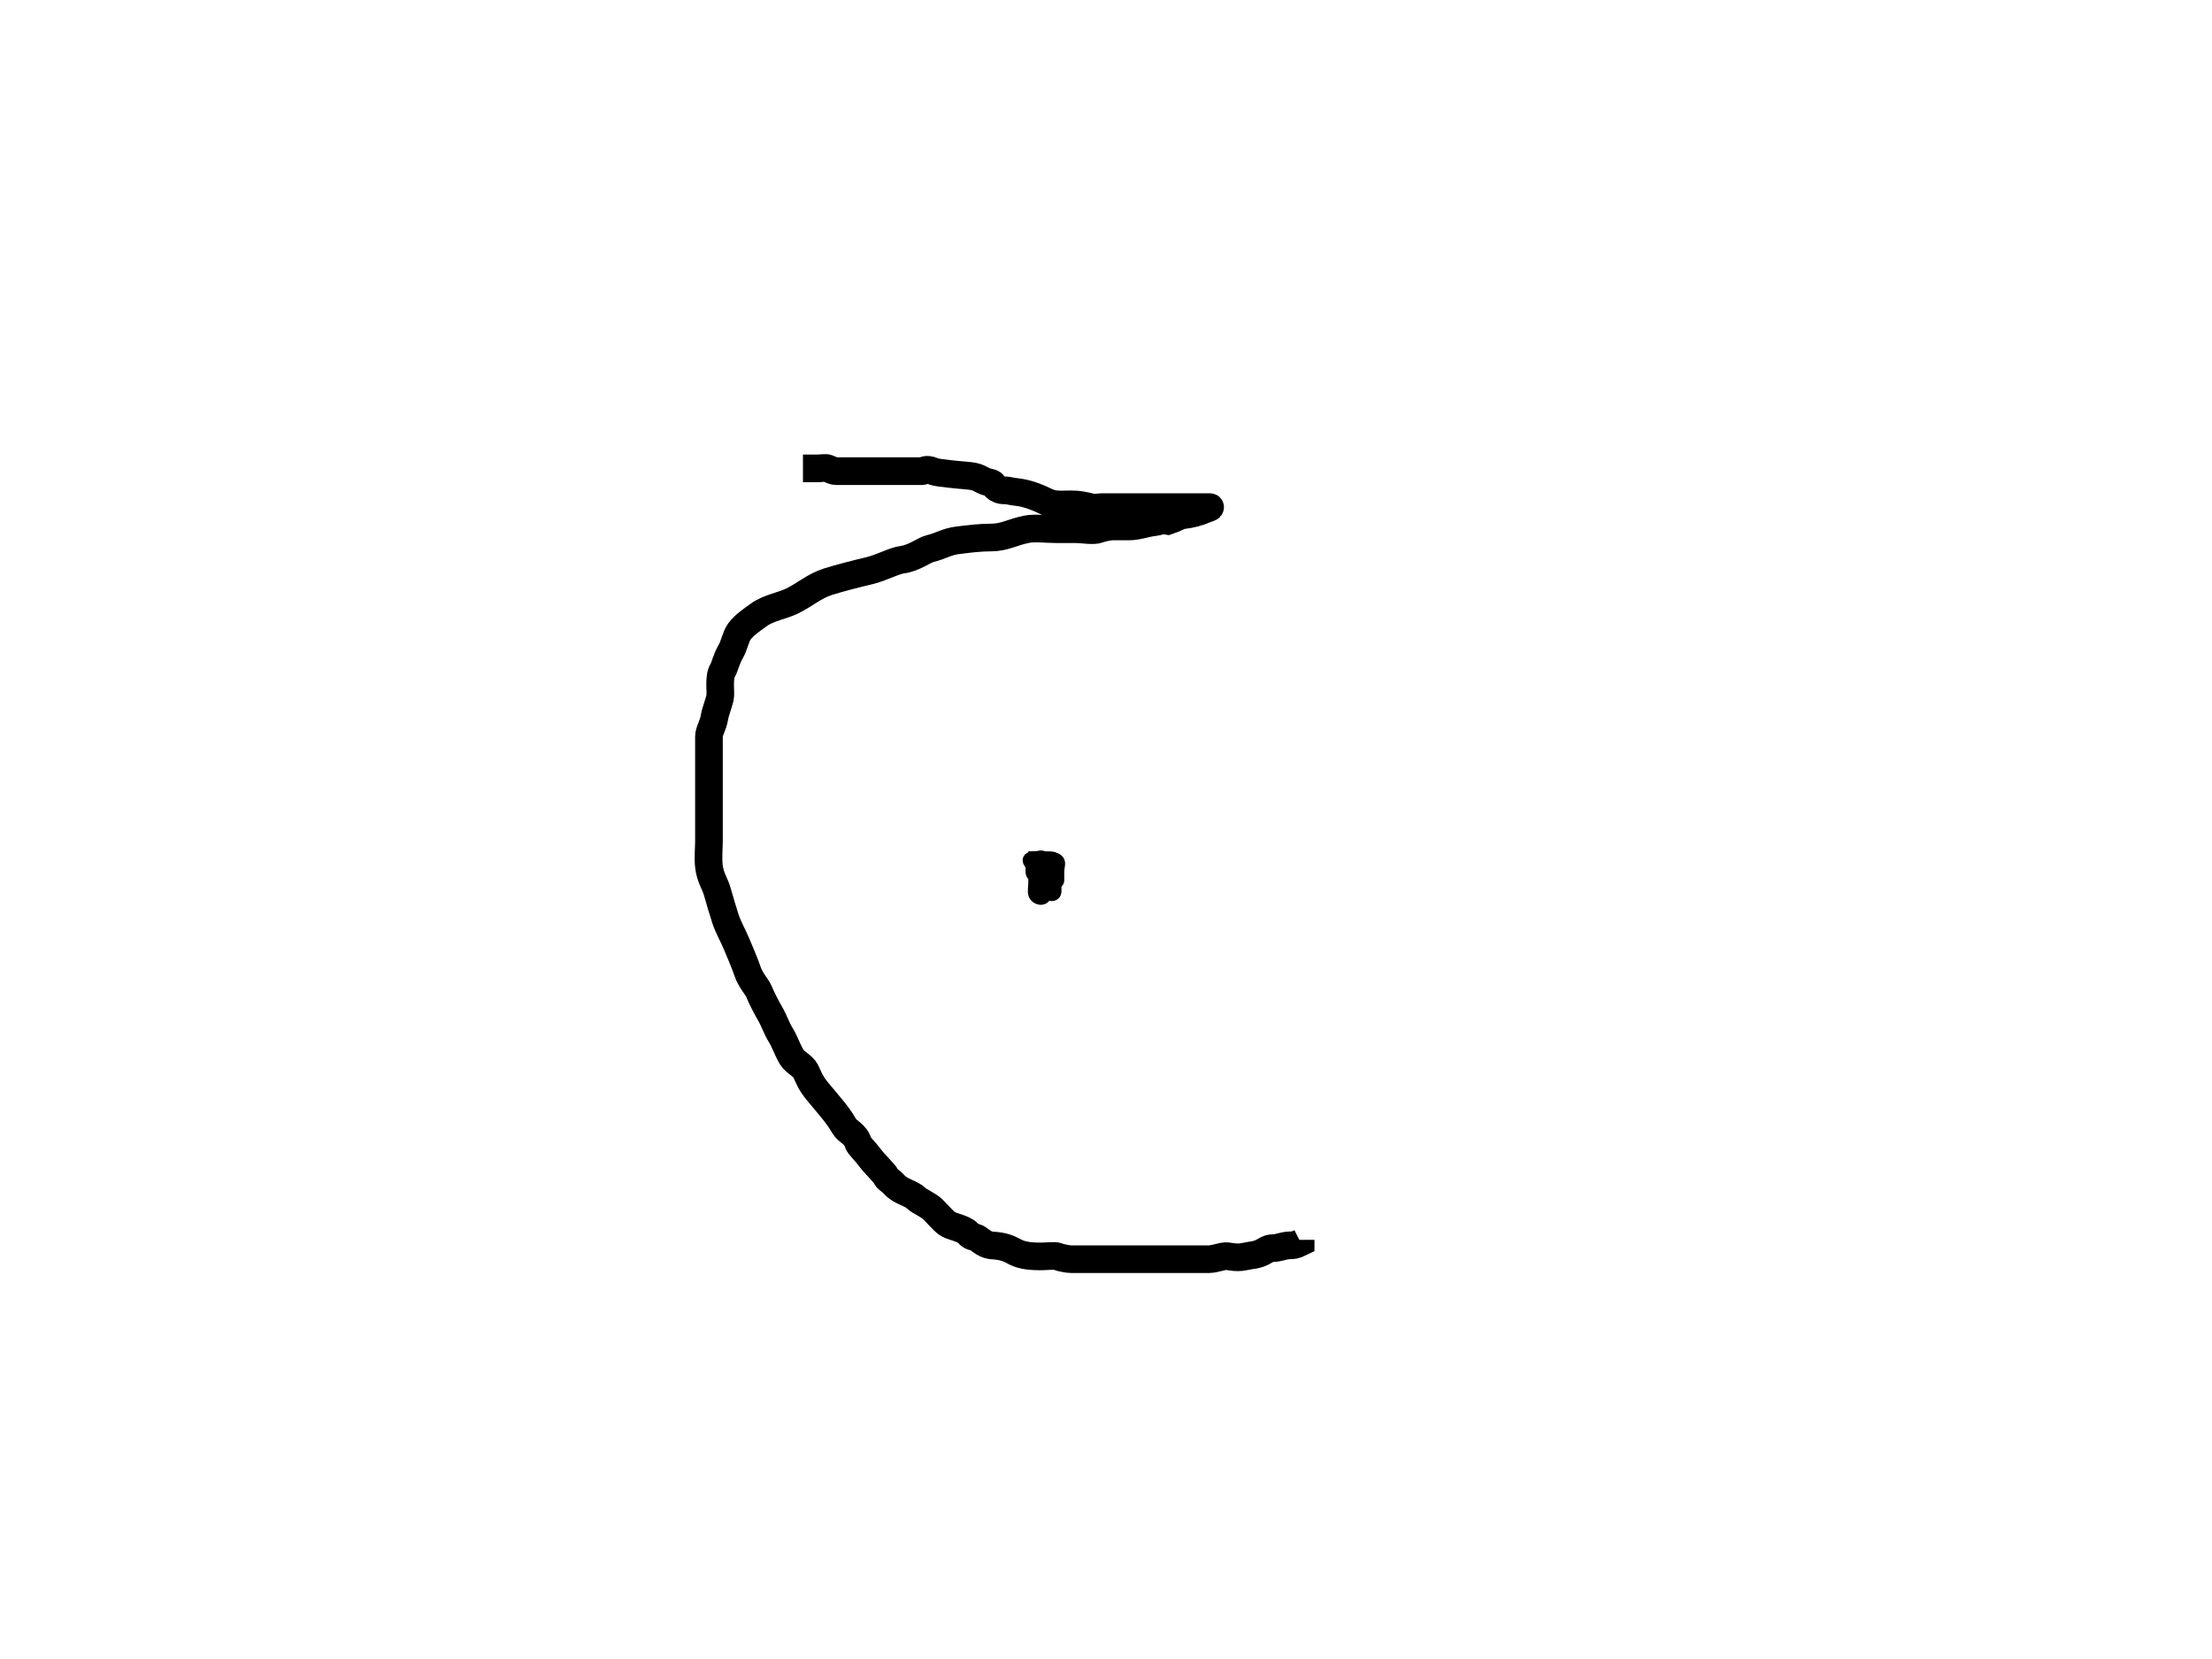
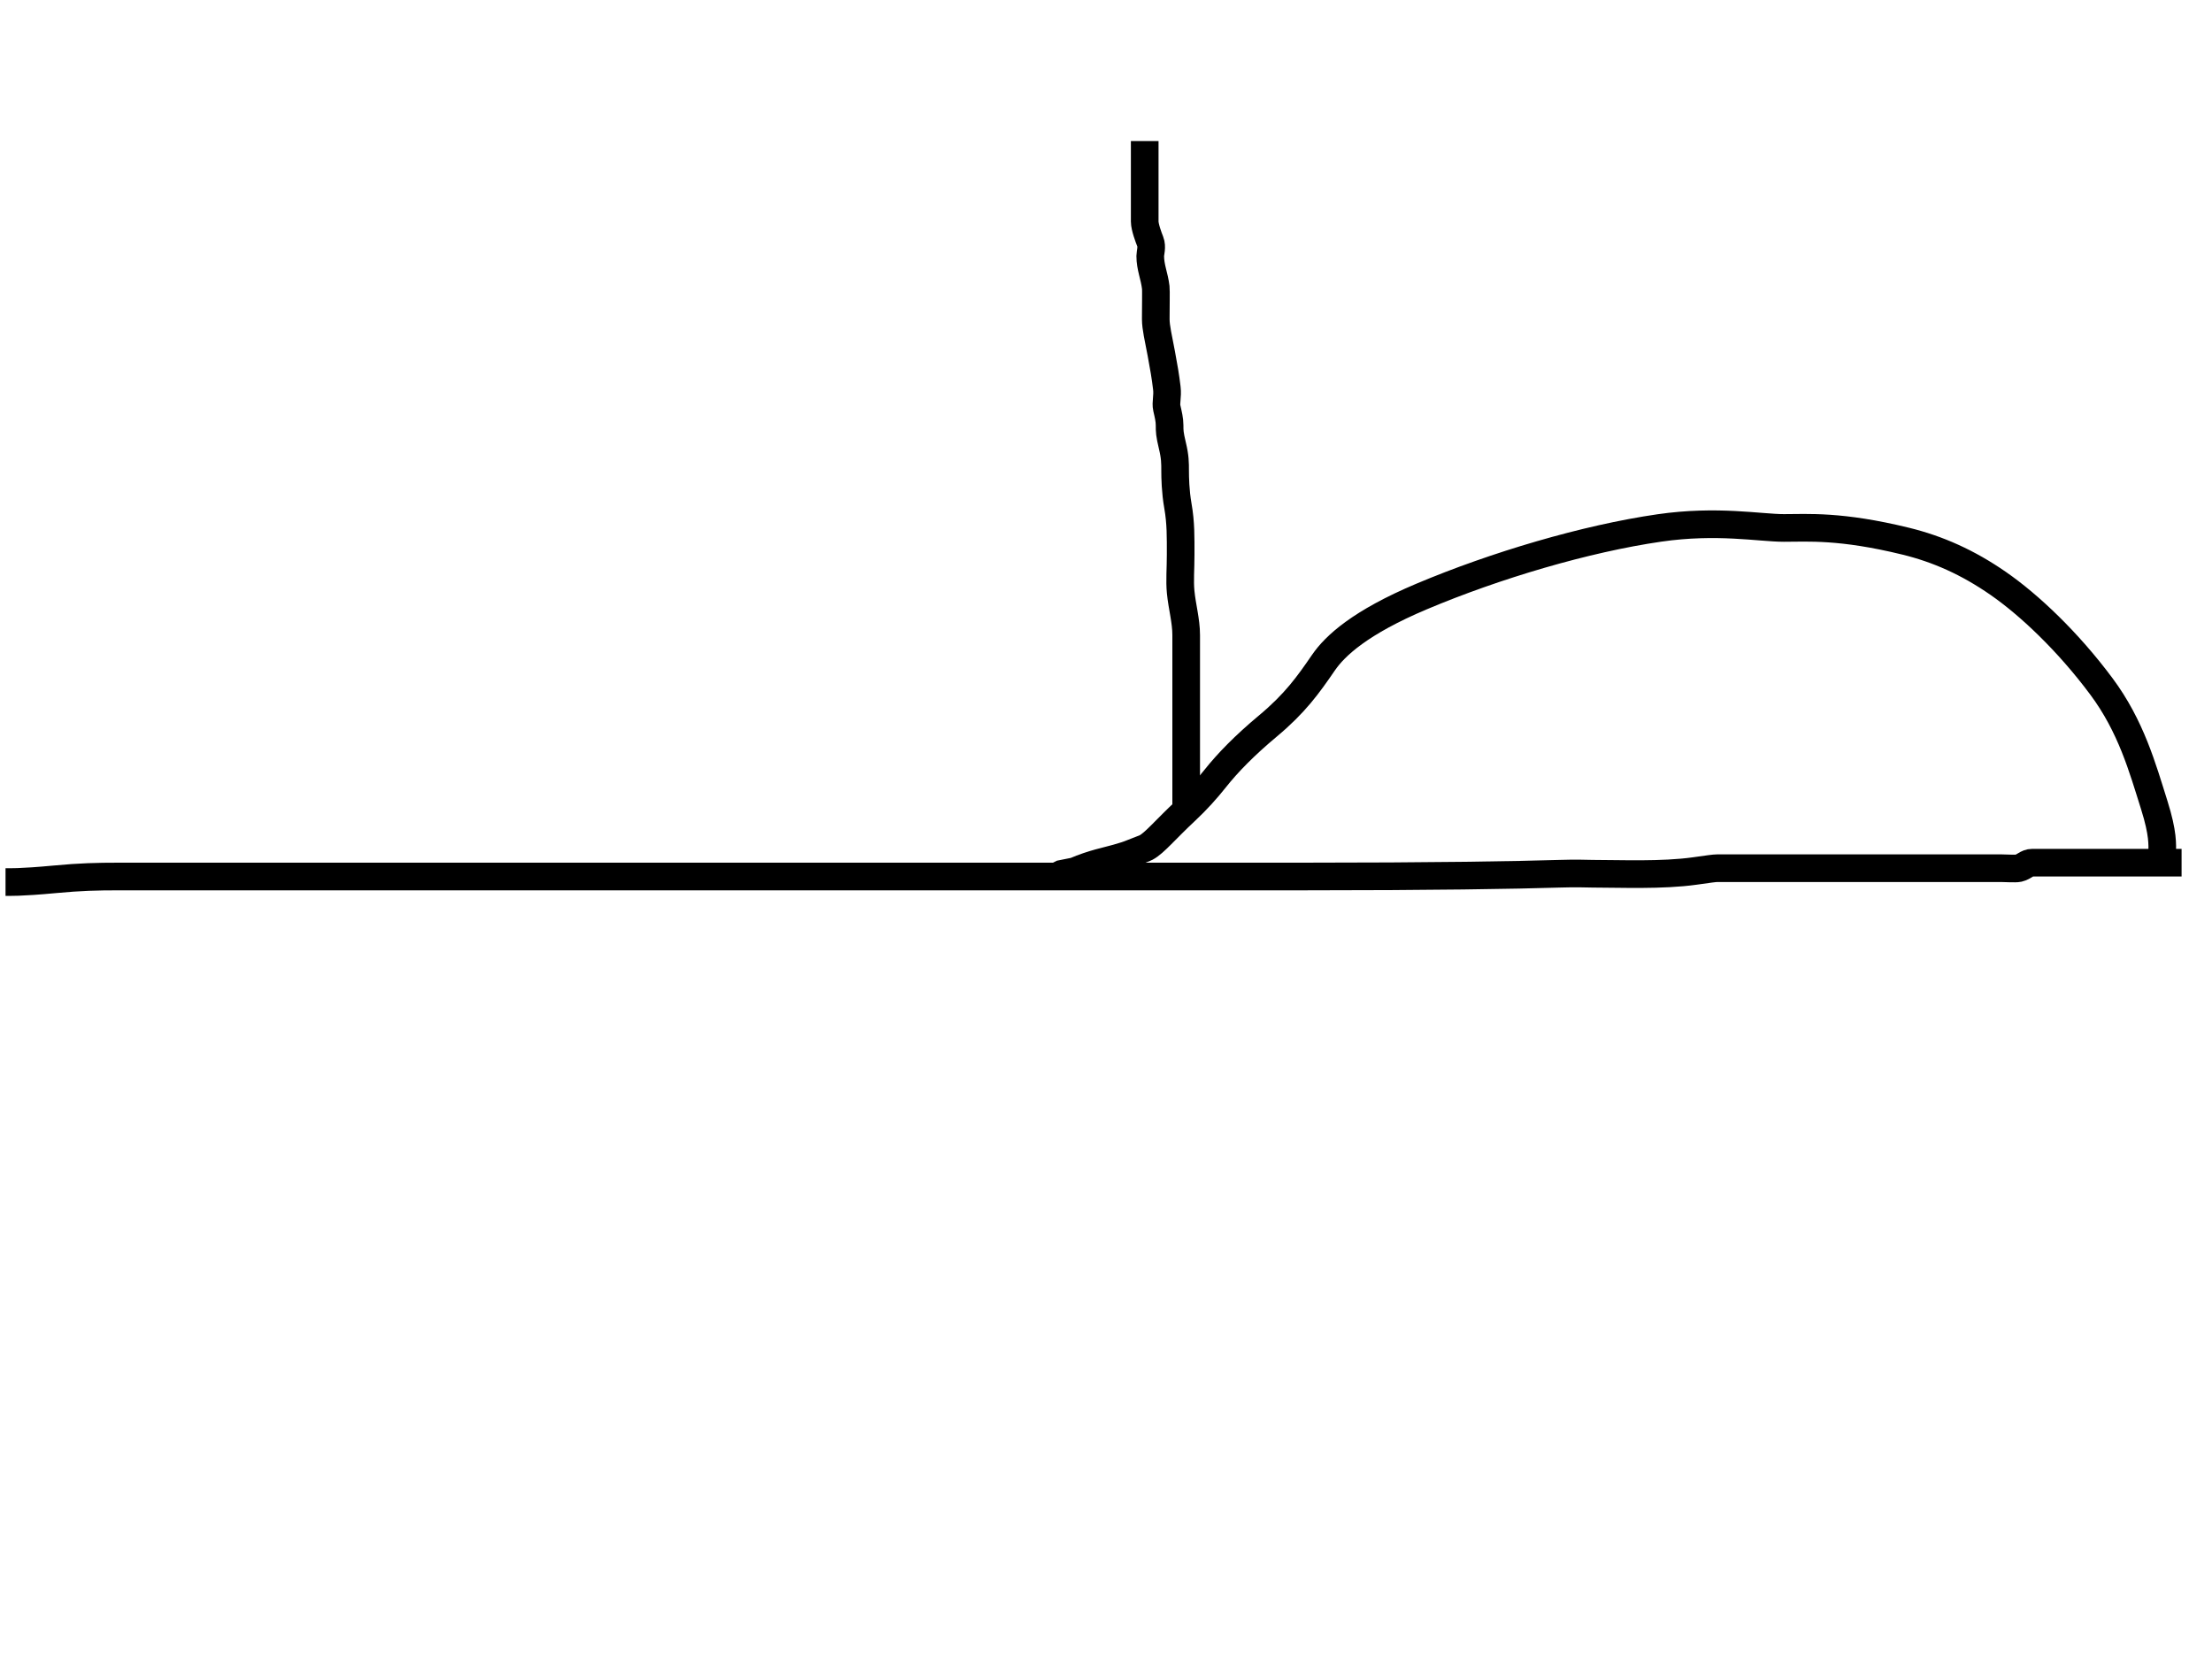
- <svg xmlns="http://www.w3.org/2000/svg" width="800" height="600">
-   <g>
-     <path stroke-width="10" d="m290.4,169.4c0,0 1,0 2,0c1,0 2,0 3,0c2,0 3.076,-0.383 4,0c1.307,0.541 2,1 3,1c0,0 1,0 2,0c1,0 2,0 3,0c2,0 3,0 5,0c2,0 5,0 9,0c2,0 5,0 8,0c1,0 2,0 4,0c1,0 1.228,-1.148 4,0c1.307,0.541 4.015,0.756 6,1c4.092,0.504 7.053,0.54 9,1c2.176,0.514 2.824,1.486 5,2c0.973,0.23 1.415,0.189 2,1c1.849,2.565 4.027,1.77 5,2c2.176,0.514 4.053,0.54 6,1c2.176,0.514 4.761,1.416 8,3c2.841,1.389 5,1 9,1c3,0 4.824,0.486 7,1c1.946,0.46 3,0 4,0c2,0 3,0 5,0c2,0 4,0 7,0c1,0 2,0 3,0c1,0 1,0 3,0c2,0 4,0 6,0c1,0 3,0 4,0c0,0 1,0 4,0c2,0 6,0 7,0c1,0 -0.693,0.459 -2,1c-1.848,0.765 -3.908,1.496 -8,2c-0.992,0.122 -2,1 -5,2c0,0 -2.076,-0.383 -3,0c-1.307,0.541 -2.08,0.311 -5,1c-2.176,0.514 -4,1 -6,1c-2,0 -4,0 -6,0c-1,0 -3.693,0.459 -5,1c-1.848,0.765 -6,0 -8,0c-2,0 -4,0 -7,0c-4,0 -8.054,-0.567 -11,0c-5.288,1.018 -8,3 -13,3c-4,0 -8.03,0.511 -12,1c-4.092,0.504 -6.107,2.081 -10,3c-2.176,0.514 -5.908,3.496 -10,4c-2.978,0.367 -7.647,2.973 -12,4c-3.893,0.919 -11.077,2.731 -15,4c-5.124,1.657 -8.485,4.851 -13,7c-3.723,1.772 -8.372,2.385 -12,5c-2.295,1.654 -5.346,3.705 -7,6c-1.307,1.814 -1.878,5.066 -3,7c-1.81,3.118 -2.256,5.797 -3,7c-1.663,2.69 -0.54,8.053 -1,10c-0.514,2.176 -1.68,5.026 -2,7c-0.507,3.121 -2,5 -2,7c0,2 0,4 0,6c0,2 0,7 0,9c0,3 0,6 0,9c0,2 0,4 0,7c0,3 0,5 0,7c0,2 -0.367,6.022 0,9c0.504,4.092 2.116,5.964 3,9c1.153,3.959 2,7 3,10c1,3 2.79,6.078 4,9c0.856,2.066 3,7 4,10c1,3 3.459,5.693 4,7c1.148,2.772 2.878,6.066 4,8c1.81,3.118 2.337,5.31 4,8c1.487,2.406 2.423,5.448 4,8c1.176,1.902 4,3 5,5c1,2 1.42,3.784 4,7c1.399,1.744 2.714,3.212 5,6c1.793,2.187 3.19,3.882 5,7c1.122,1.934 3.955,2.549 5,6c0.29,0.957 2.693,3.186 4,5c1.654,2.295 5.617,6.076 6,7c0.541,1.307 1.52,1.324 3,3c2.386,2.703 6,3 8,5c1,1 4.419,2.419 6,4c1.581,1.581 3.853,4.173 5,5c1.814,1.307 4.31,1.337 7,3c1.203,0.744 0.824,1.486 3,2c1.946,0.46 2.879,2.493 6,3c0.987,0.16 4.412,-0.031 8,2c2.461,1.394 5,2 10,2c2,0 5.076,-0.383 6,0c1.307,0.541 4,1 5,1c3,0 6,0 9,0c2,0 7,0 10,0c3,0 5,0 8,0c3,0 6,0 8,0c3,0 7,0 8,0c2,0 5,0 7,0c1,0 2.824,-0.486 5,-1c1.946,-0.46 4.107,0.919 8,0c2.176,-0.514 4.31,-0.337 7,-2c1.203,-0.744 2,-1 3,-1c2,0 4,-1 6,-1c1,0 2,0 4,-1l0,-1" id="svg_9" stroke="#000" fill="none" />
-     <path stroke-width="5" d="m374.4,312.4c0,0 -0.707,-0.293 0,-1c0.707,-0.707 1,-1 2,-1c1,0 1.293,0.293 2,1c0.707,0.707 0,2 0,3c0,0 0,1 0,2c0,1 0,2 -1,2c-1,0 -2,0 -2,-1c0,-1 0,-2 0,-3c0,-1 1,-3 0,-3c-1,0 0,2 -1,2c0,0 -1.459,-0.693 -2,-2c-0.383,-0.924 1,-1 2,-1c0,0 4,0 5,0c1,0 2.293,0.293 3,1c0.707,0.707 0,2 0,4c0,1 0,2 0,3c0,0 0,1 -2,1c-1,0 -2.076,-0.617 -3,-1c-1.307,-0.541 -2.293,-1.293 -3,-2c-0.707,-0.707 0,-1 0,-2c0,0 0,-1 0,-1c1,0 2,1 3,1c0,0 0,1 0,2c0,2 0,3 0,4c0,2 0.707,3.293 0,4c-0.707,0.707 -2.459,0.307 -3,-1c-0.383,-0.924 0,-3 0,-4c0,-1 0,-1 0,-2c0,-1 1,-1 1,-2c0,-1 1,-1 2,-1c1,0 1,1 1,1c1,0 0.293,1.293 1,2c0.707,0.707 1,1 1,1c0,1 -1.293,1.707 -2,1c-0.707,-0.707 -1.459,-0.693 -2,-2c-0.383,-0.924 0,-2 0,-3c0,0 -0.707,-1.293 0,-2c0.707,-0.707 2,0 2,0c1,0 0.293,1.293 1,2c0.707,0.707 1,0 1,1c0,1 0,2 0,3c0,0 0,1 0,2c0,1 -0.293,1.293 -1,2c-0.707,0.707 -1,0 -1,0c-1,0 -2,-2 -2,-3c0,-1 0,-1 0,-3c0,-1 0,-2 0,-2c0,-1 0,-2 1,-2c1,0 0.293,0.293 1,1c0.707,0.707 1.293,0.293 2,1c0.707,0.707 1,1 1,2c0,1 0,2 0,3c0,1 0,2 0,3c0,0 0,1 -1,1c-1,0 -2,-1 -2,-1c0,-1 0,-2 0,-3c0,-1 0,-1 0,-2c0,-1 0,-2 0,-3c0,-1 0,-2 0,-3c0,-1 0,-1 1,-1c1,0 2,0 2,1c0,1 0,2 0,3c0,1 0,2 0,3c0,1 0.707,1.293 0,2c-0.707,0.707 -2,0 -3,0c0,0 -0.693,-0.459 -2,-1c-0.924,-0.383 -2,0 -2,0c0,-1 0,-2 0,-4c0,0 0,-2 0,-3c0,-1 0,-1 0,-1c1,0 2.293,-0.707 3,0c0.707,0.707 1,1 1,2c0,0 0,1 0,2c0,1 0,2 0,3c0,1 0,1 0,2c0,2 0,3 0,3c0,0 -1.076,0.383 -2,0c-1.307,-0.541 -2,-2 -2,-3c0,-1 0,-1 0,-2c0,-1 -1,-1 -1,-2c0,-1 0,-1 0,-3l0,-1" id="svg_10" stroke="#000" fill="none" />
+ <svg xmlns="http://www.w3.org/2000/svg" width="800" height="600" stroke="null">
+   <g stroke="null">
+     <path fill="none" stroke="#000" id="svg_1" d="m-150,108c0,-1 0,-2 0,-5l4,-6l6,-2" />
+     <path d="m2,319c1,0 5.019,0.22 18,-1c9.016,-0.847 15,-1 23,-1c15,0 41,0 74,0c32,0 55,0 66,0c3,0 4,0 5,0c12,0 40,0 88,0c69,0 138,0 195,0c47,0 76.977,-0.5 93,-1c6.997,-0.218 9,0 12,0c10,0 25.077,0.684 37,-1c5.049,-0.713 7,-1 8,-1c3,0 8,0 13,0c8,0 13,0 26,0c15,0 30,0 39,0c6,0 8,0 11,0c3,0 7,0 9,0c1,0 2,0 5,0c1,0 5.027,0.23 6,0c2.176,-0.514 3,-2 5,-2c2,0 3,0 5,0c1,0 3,0 4,0c2,0 6,0 13,0c6,0 9,0 11,0c2,0 4,0 5,0c1,0 2,0 3,0c1,0 2,0 4,0c3,0 4,0 5,0l2,0l1,0l1,0" id="svg_6" stroke-width="10" stroke="#000" fill="none" />
+     <path stroke="#000" d="m782.001,308.405c0,-2.865 0.402,-6.803 -2.871,-17.19c-4.267,-13.544 -8.375,-28.509 -19.139,-42.976c-12.129,-16.301 -26.149,-29.505 -37.321,-37.246c-10.92,-7.567 -21.736,-12.407 -33.493,-15.28c-23.532,-5.752 -35.407,-4.775 -44.019,-4.775c-8.612,0 -24.141,-3.016 -44.976,0c-26.669,3.86 -59.363,13.534 -86.125,24.831c-22.087,9.323 -31.181,17.723 -35.407,23.876c-5.57,8.11 -10.223,14.674 -20.096,22.921c-8.367,6.989 -14.503,13.25 -19.139,19.1c-2.968,3.745 -6.573,7.769 -10.526,11.46c-7.428,6.936 -11.312,11.746 -14.354,13.37c-0.844,0.451 -1.989,0.754 -4.785,1.91c-1.977,0.817 -2.836,1.066 -5.742,1.91c-3.788,1.101 -8.612,1.91 -15.311,4.775l-4.785,0.955l-1.914,0.955" id="svg_12" stroke-width="10" fill="none" />
+     <path stroke="#000" d="m414,51c0,2.078 0,4.155 0,7.272c0,4.155 0,7.272 0,11.427c0,4.155 0,6.233 0,10.388c0,2.078 1.459,5.914 2,7.272c0.765,1.919 0,4.155 0,5.194c0,4.155 1.496,7.176 2,11.427c0.122,1.031 0,7.272 0,11.427c0,3.116 0.982,6.972 2,12.466c0.946,5.1 1.496,8.215 2,12.466c0.367,3.093 -0.46,5.25 0,7.272c0.514,2.261 1,4.155 1,6.233c0,2.078 0,3.116 1,7.272c1,4.155 1,6.233 1,9.349c0,2.078 0.081,7.255 1,12.466c1.097,6.215 1,11.427 1,17.659c0,5.194 -0.394,9.369 0,13.504c0.502,5.271 2,10.388 2,15.582c0,3.116 0,5.194 0,9.349c0,3.116 0,7.272 0,12.466c0,4.155 0,9.349 0,13.504c0,4.155 0,7.272 0,11.427c0,5.194 0,10.388 0,11.427l0,3.116l0,1.039" id="svg_14" stroke-width="10" fill="none" />
  </g>
</svg>
